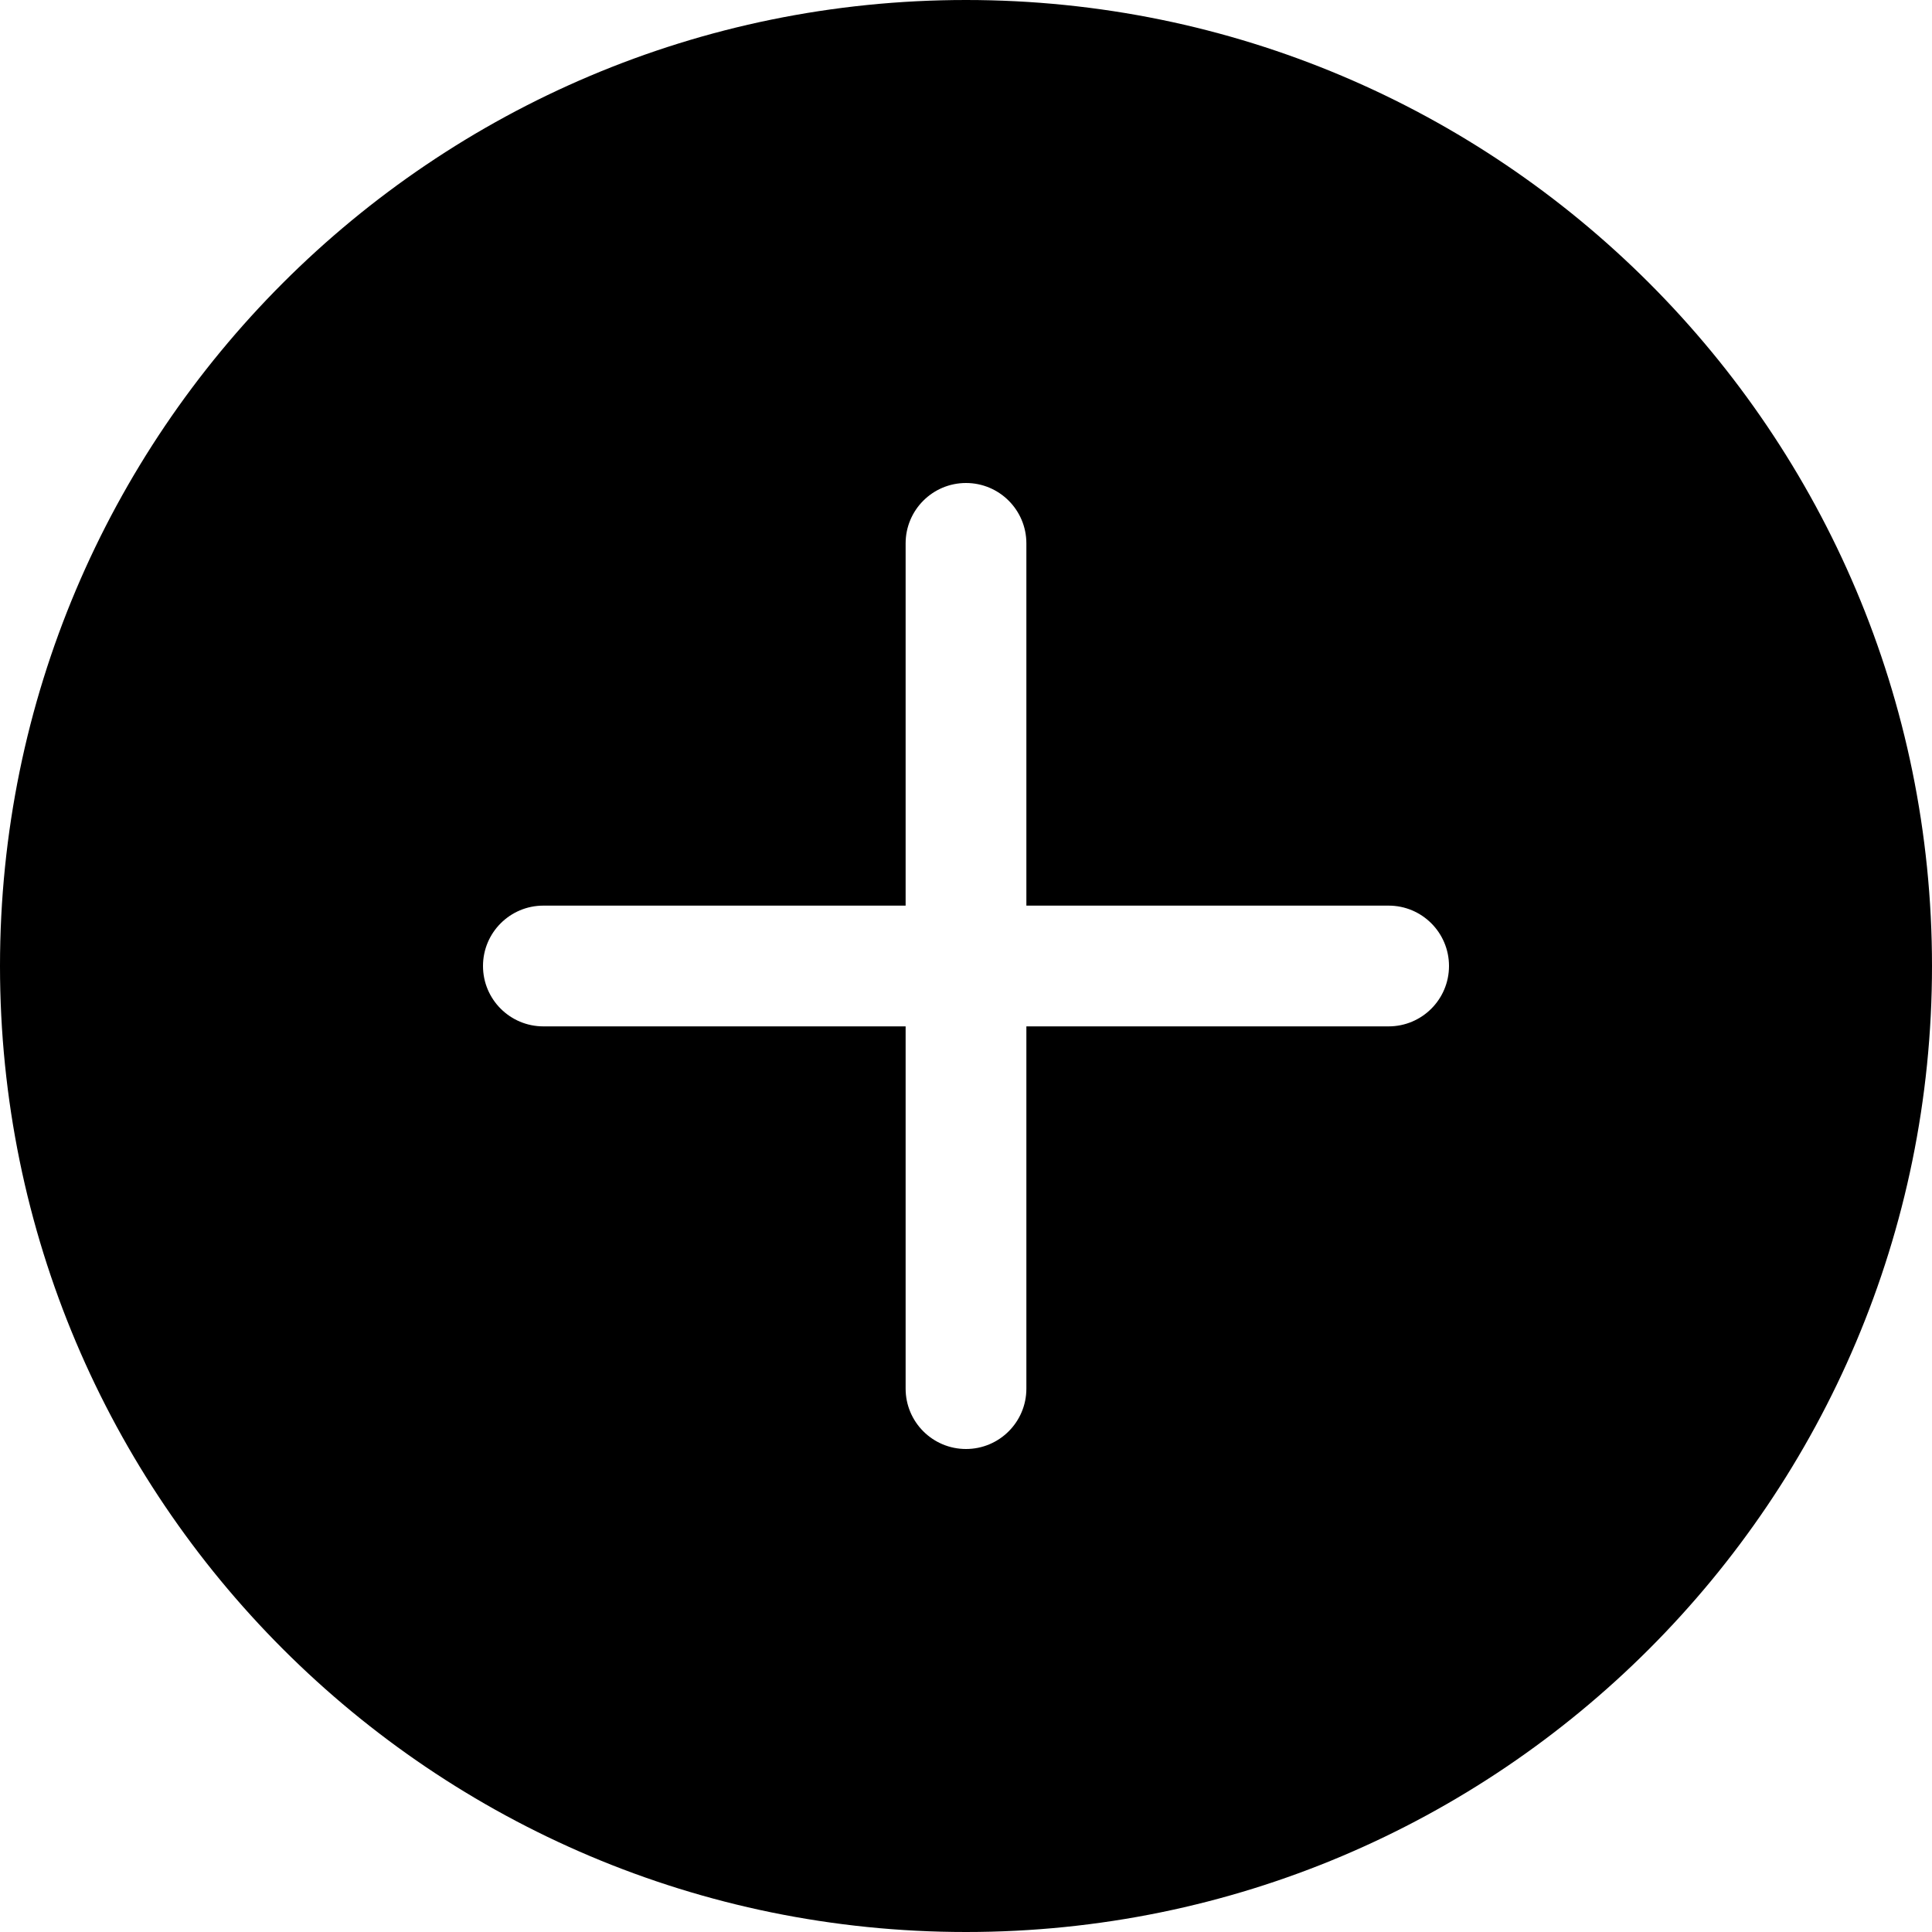
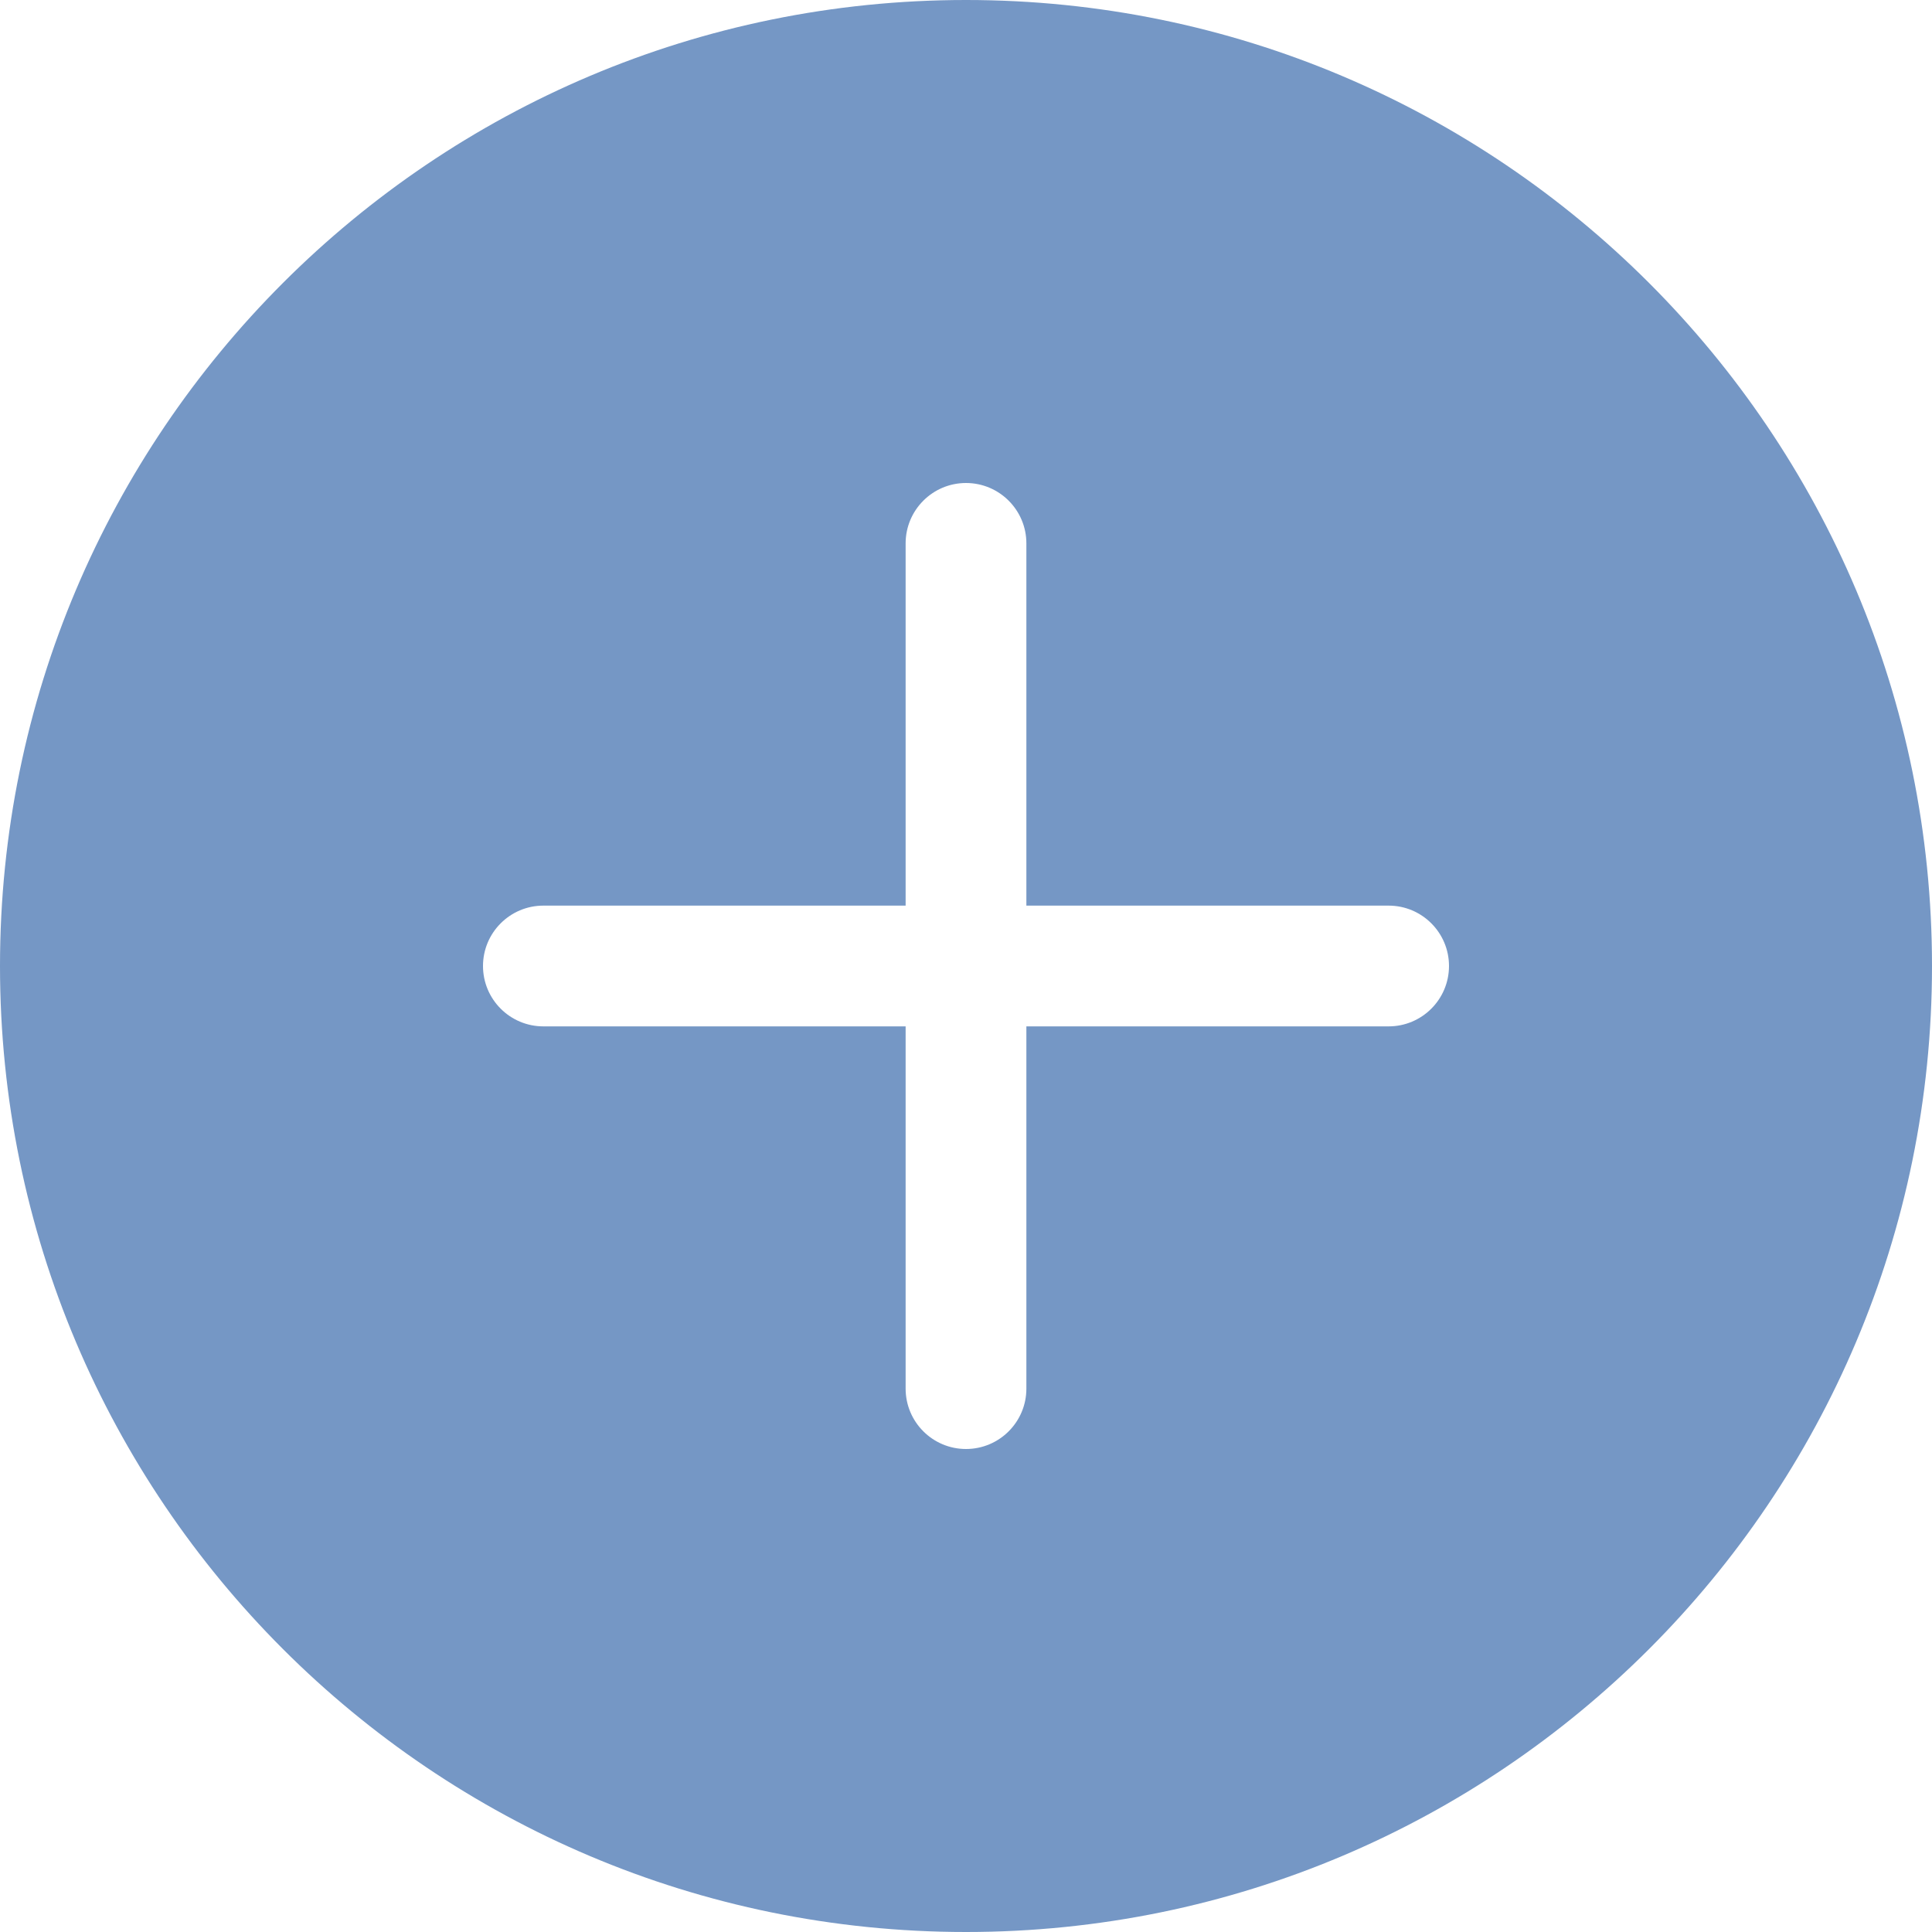
- <svg xmlns="http://www.w3.org/2000/svg" width="16" height="16" fill="currentColor" class="bi bi-plus-circle-fill" viewBox="0 0 16 16">
-   <path d="M16 8A8 8 0 1 1 0 8a8 8 0 0 1 16 0M8.5 4.5a.5.5 0 0 0-1 0v3h-3a.5.5 0 0 0 0 1h3v3a.5.5 0 0 0 1 0v-3h3a.5.5 0 0 0 0-1h-3z" />
+ <svg xmlns="http://www.w3.org/2000/svg" width="16" height="16" viewBox="0 0 16 16" fill="none">
+   <path d="M16 8C16 12.418 12.418 16 8 16C3.582 16 0 12.418 0 8C0 3.582 3.582 0 8 0C12.418 0 16 3.582 16 8ZM8.5 4.5C8.5 4.224 8.276 4 8 4C7.724 4 7.5 4.224 7.5 4.5V7.5H4.5C4.224 7.5 4 7.724 4 8C4 8.276 4.224 8.5 4.5 8.5H7.5V11.5C7.5 11.776 7.724 12 8 12C8.276 12 8.5 11.776 8.5 11.5V8.5H11.5C11.776 8.5 12 8.276 12 8C12 7.724 11.776 7.5 11.5 7.5H8.5V4.5Z" fill="#7597C5" />
</svg>
